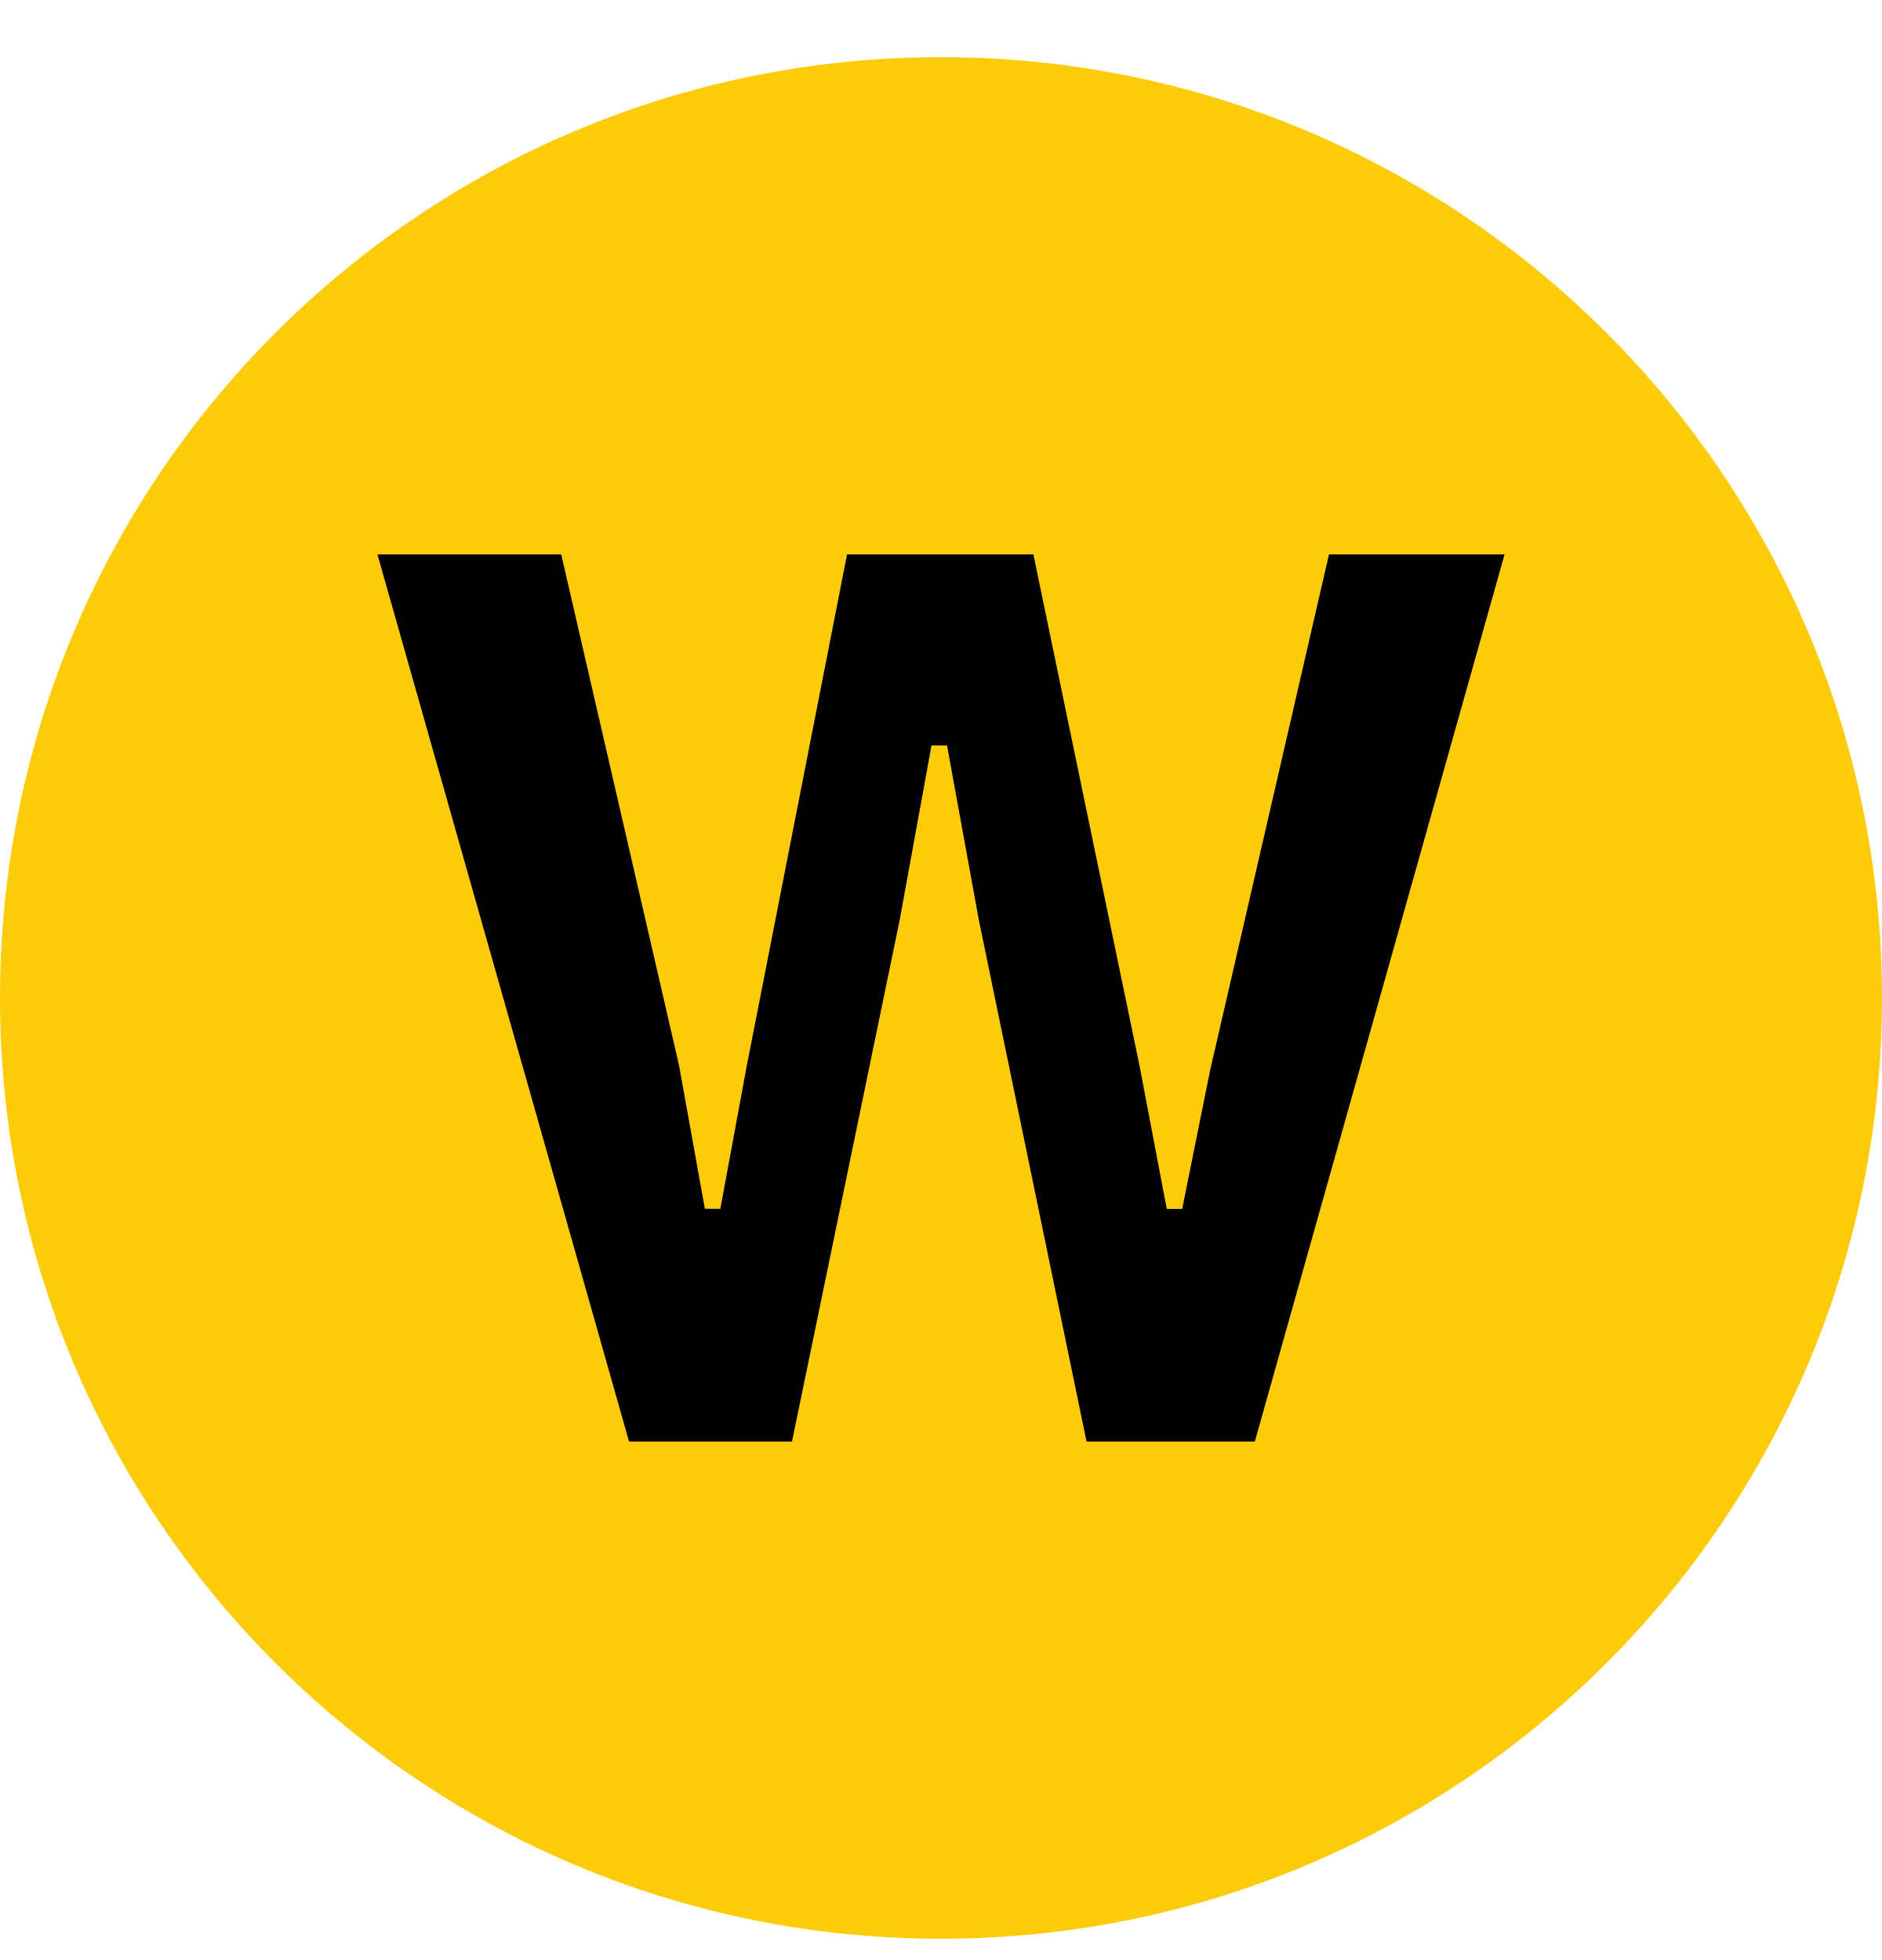
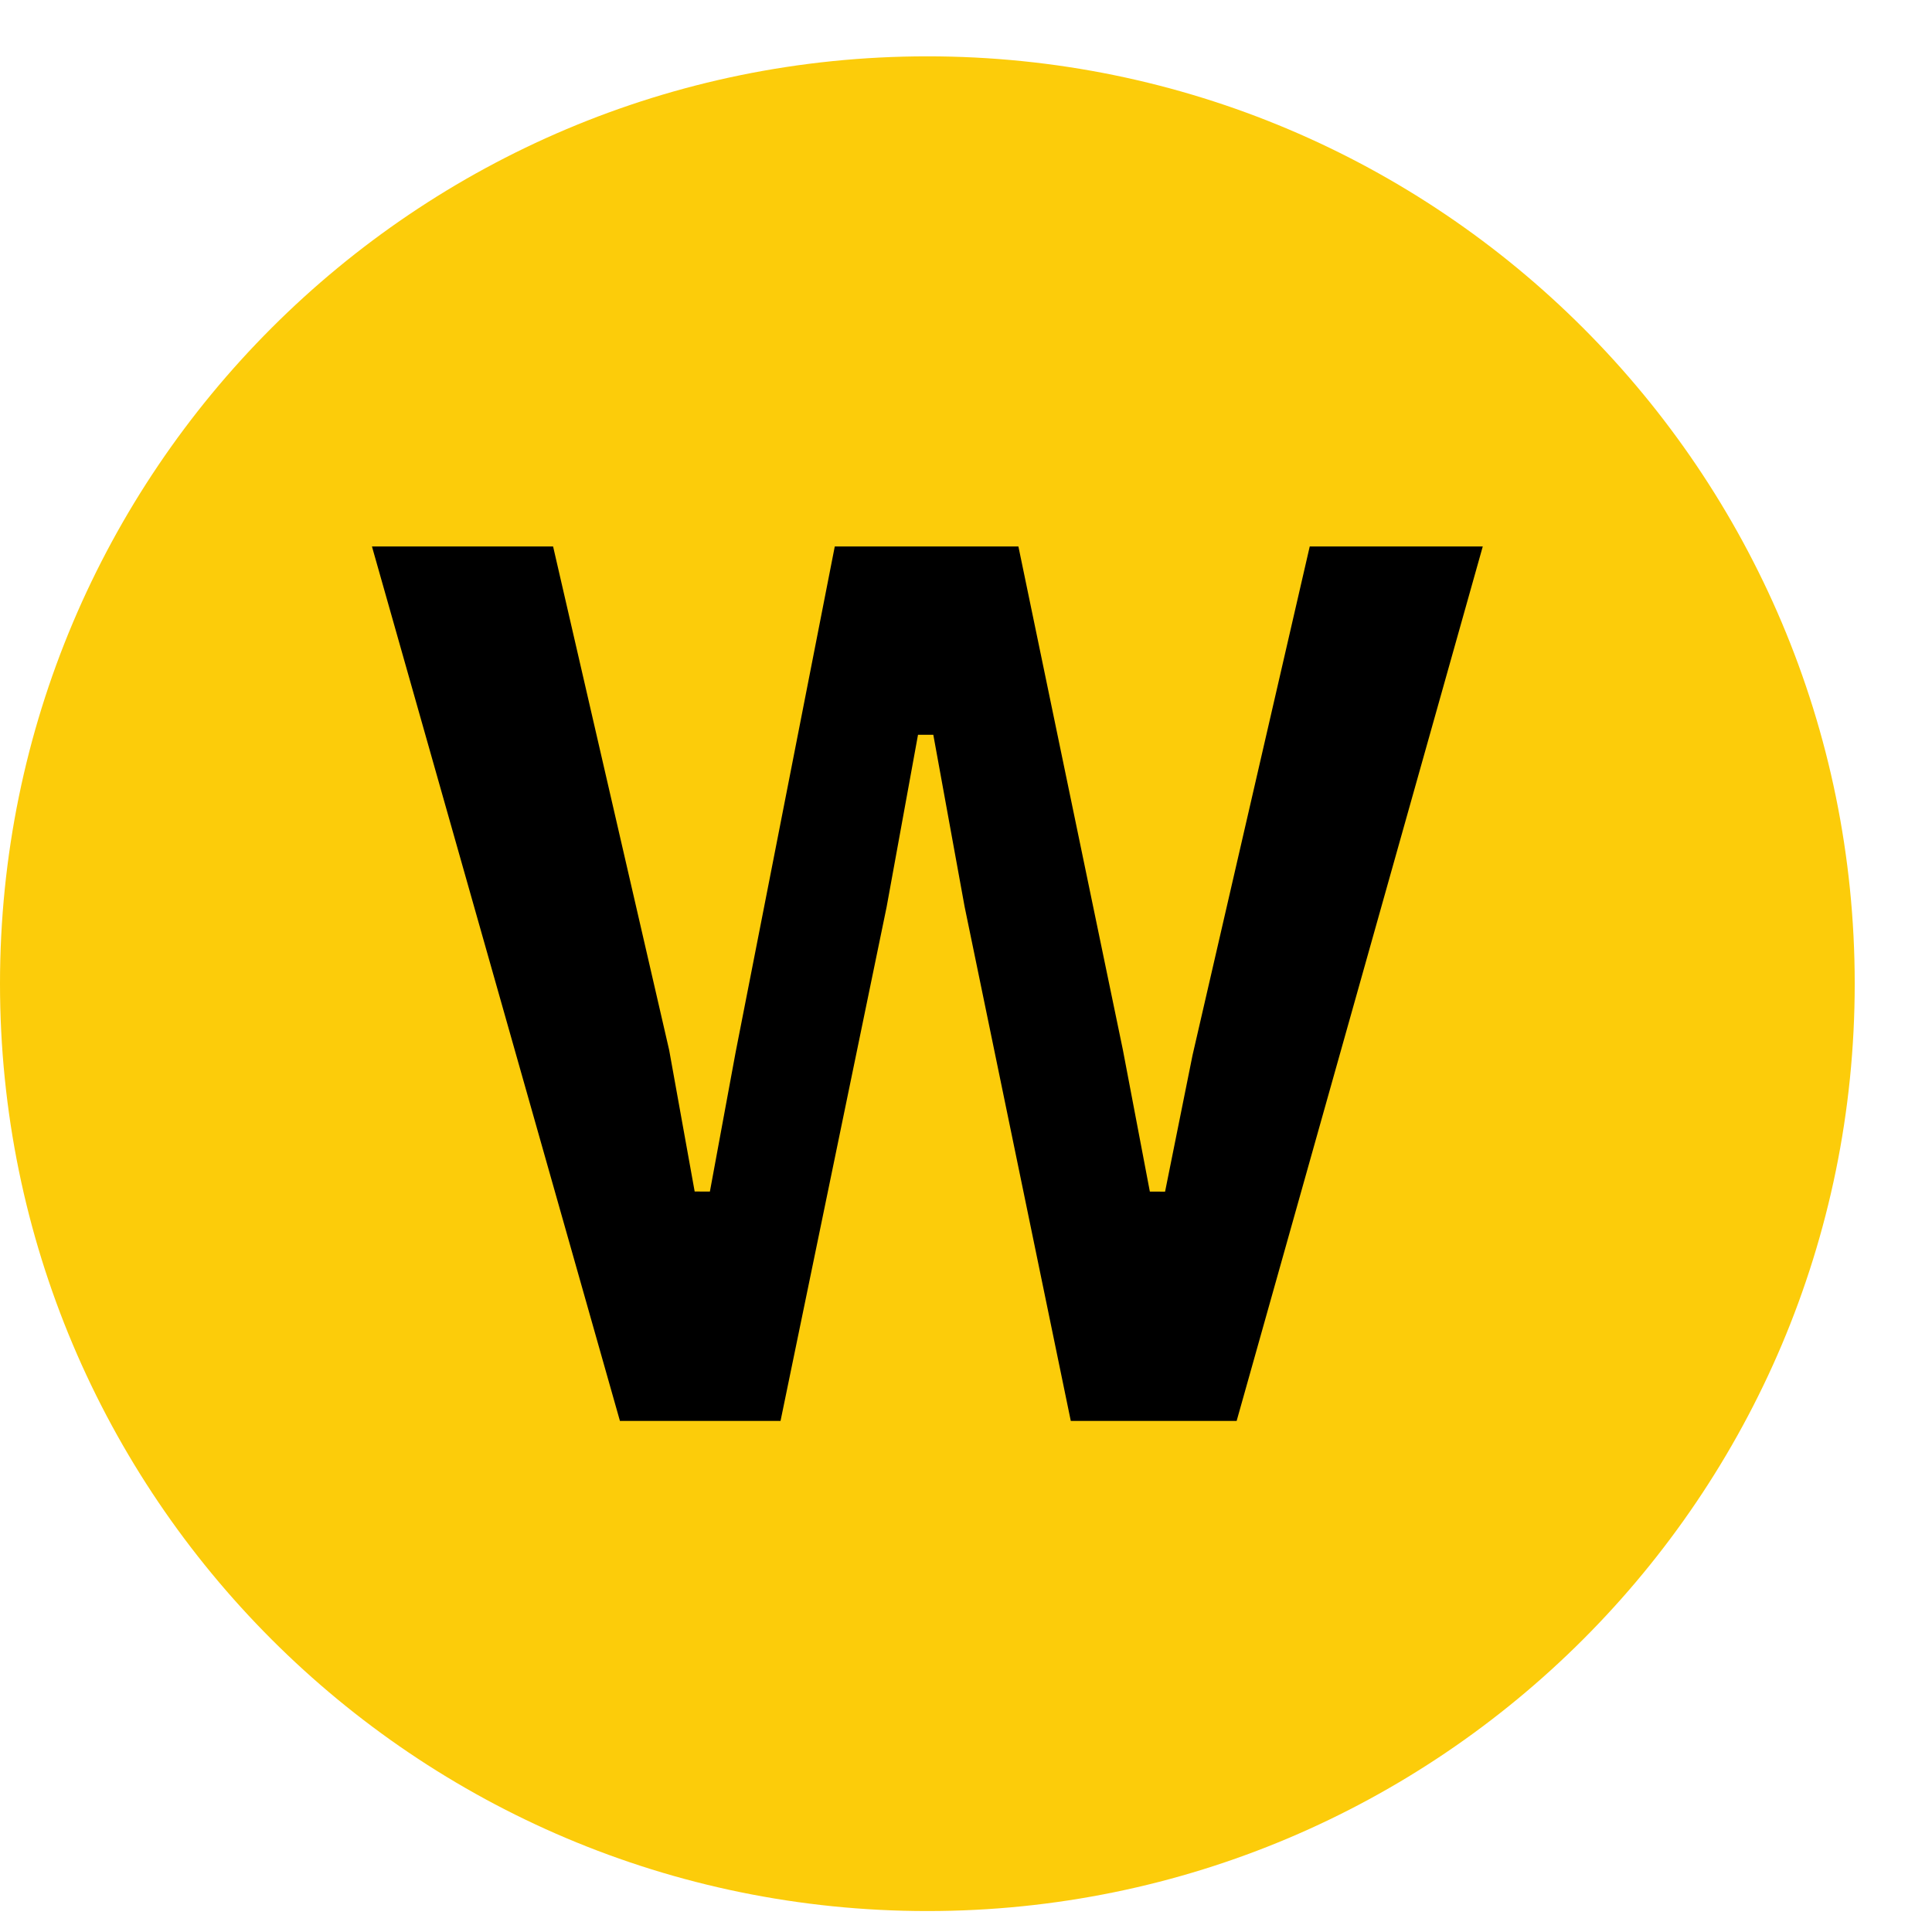
- <svg xmlns="http://www.w3.org/2000/svg" width="24px" height="25px" viewBox="0 0 24 25" version="1.1">
+ <svg xmlns="http://www.w3.org/2000/svg" width="25px" height="25px" viewBox="0 0 25 25" version="1.1">
  <defs />
  <g id="Page-1" stroke="none" stroke-width="1" fill="none" fill-rule="evenodd">
    <g id="Modes-of-transport-and-lines" transform="translate(-710, -931)">
      <g id="W" transform="translate(710, 931)">
        <path d="M0,12.729 C0,6.101 5.372,0.729 12,0.729 C18.627,0.729 24,6.101 24,12.729 C24,19.356 18.627,24.729 12,24.729 C5.372,24.729 0,19.356 0,12.729" id="Fill-49" fill="#FCCC0A" />
        <polygon id="Fill-51" fill="#000000" points="13.856 18.387 12.482 11.732 12.077 9.508 11.879 9.508 11.473 11.735 10.1 18.387 8.022 18.387 4.813 7.071 7.157 7.071 8.659 13.588 8.989 15.418 9.186 15.419 9.518 13.621 10.802 7.071 13.178 7.071 14.53 13.585 14.879 15.419 15.076 15.42 15.431 13.656 16.948 7.071 19.187 7.071 16.002 18.387" />
      </g>
    </g>
  </g>
</svg>
